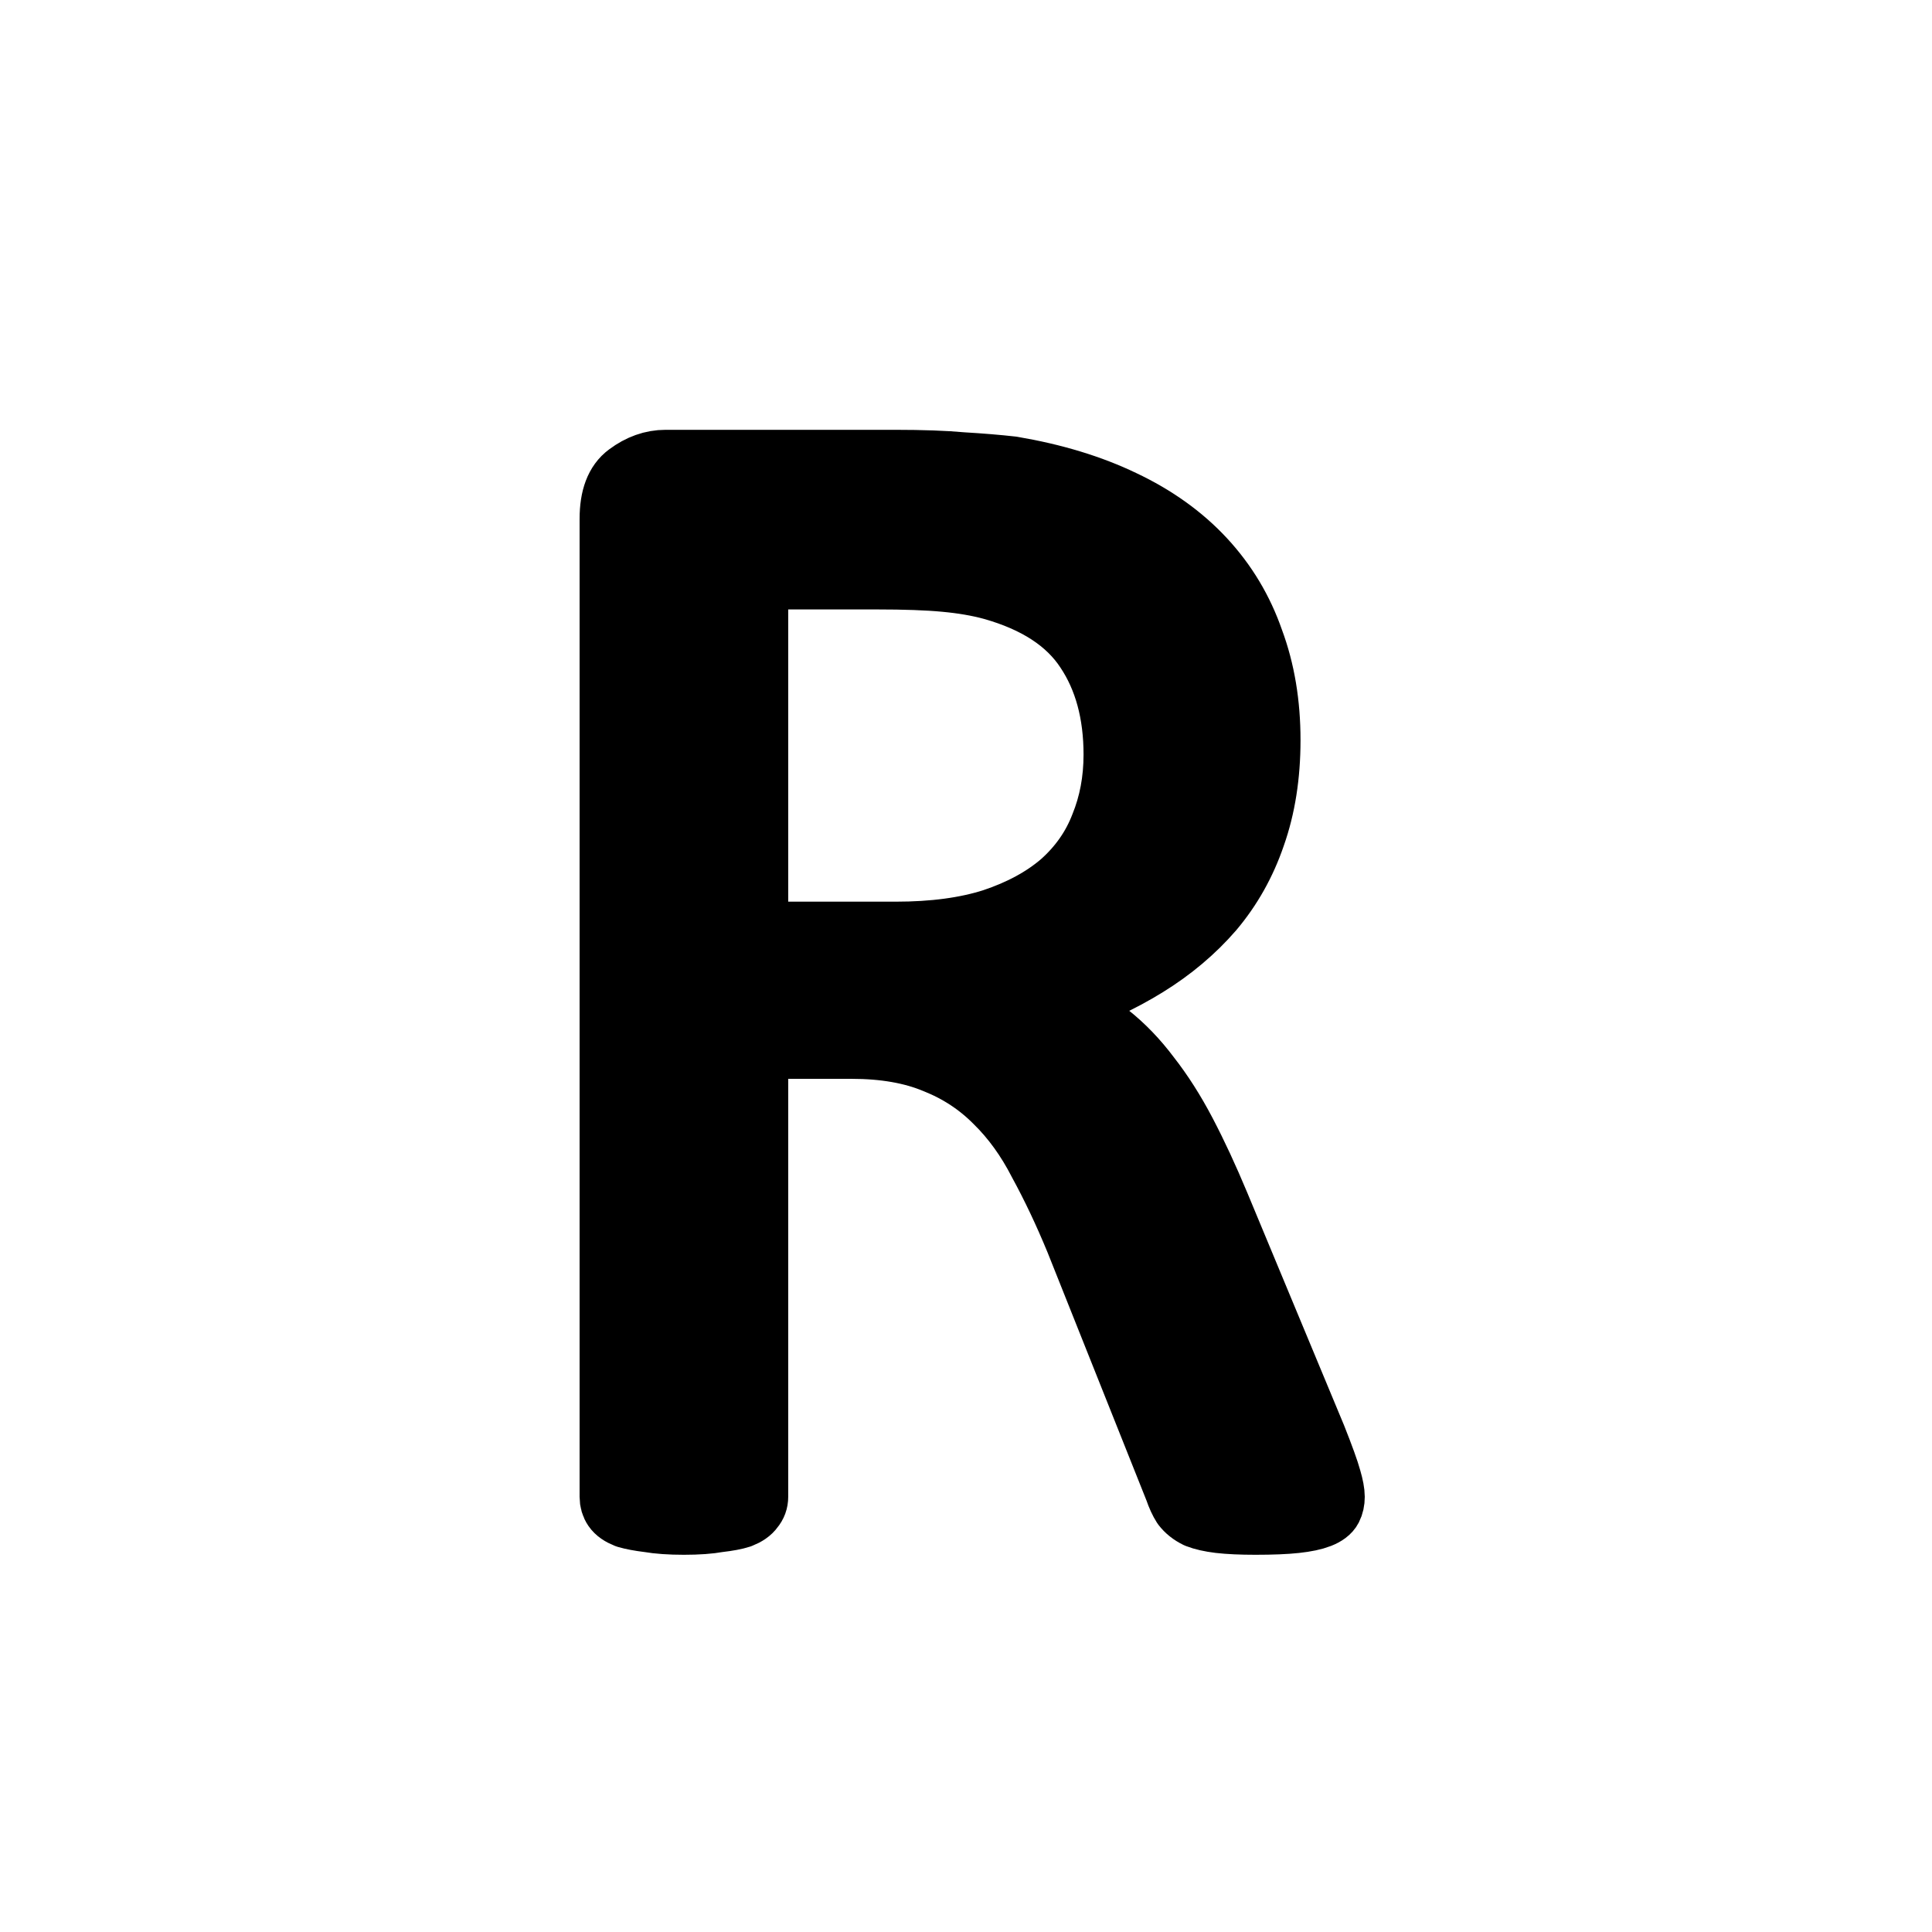
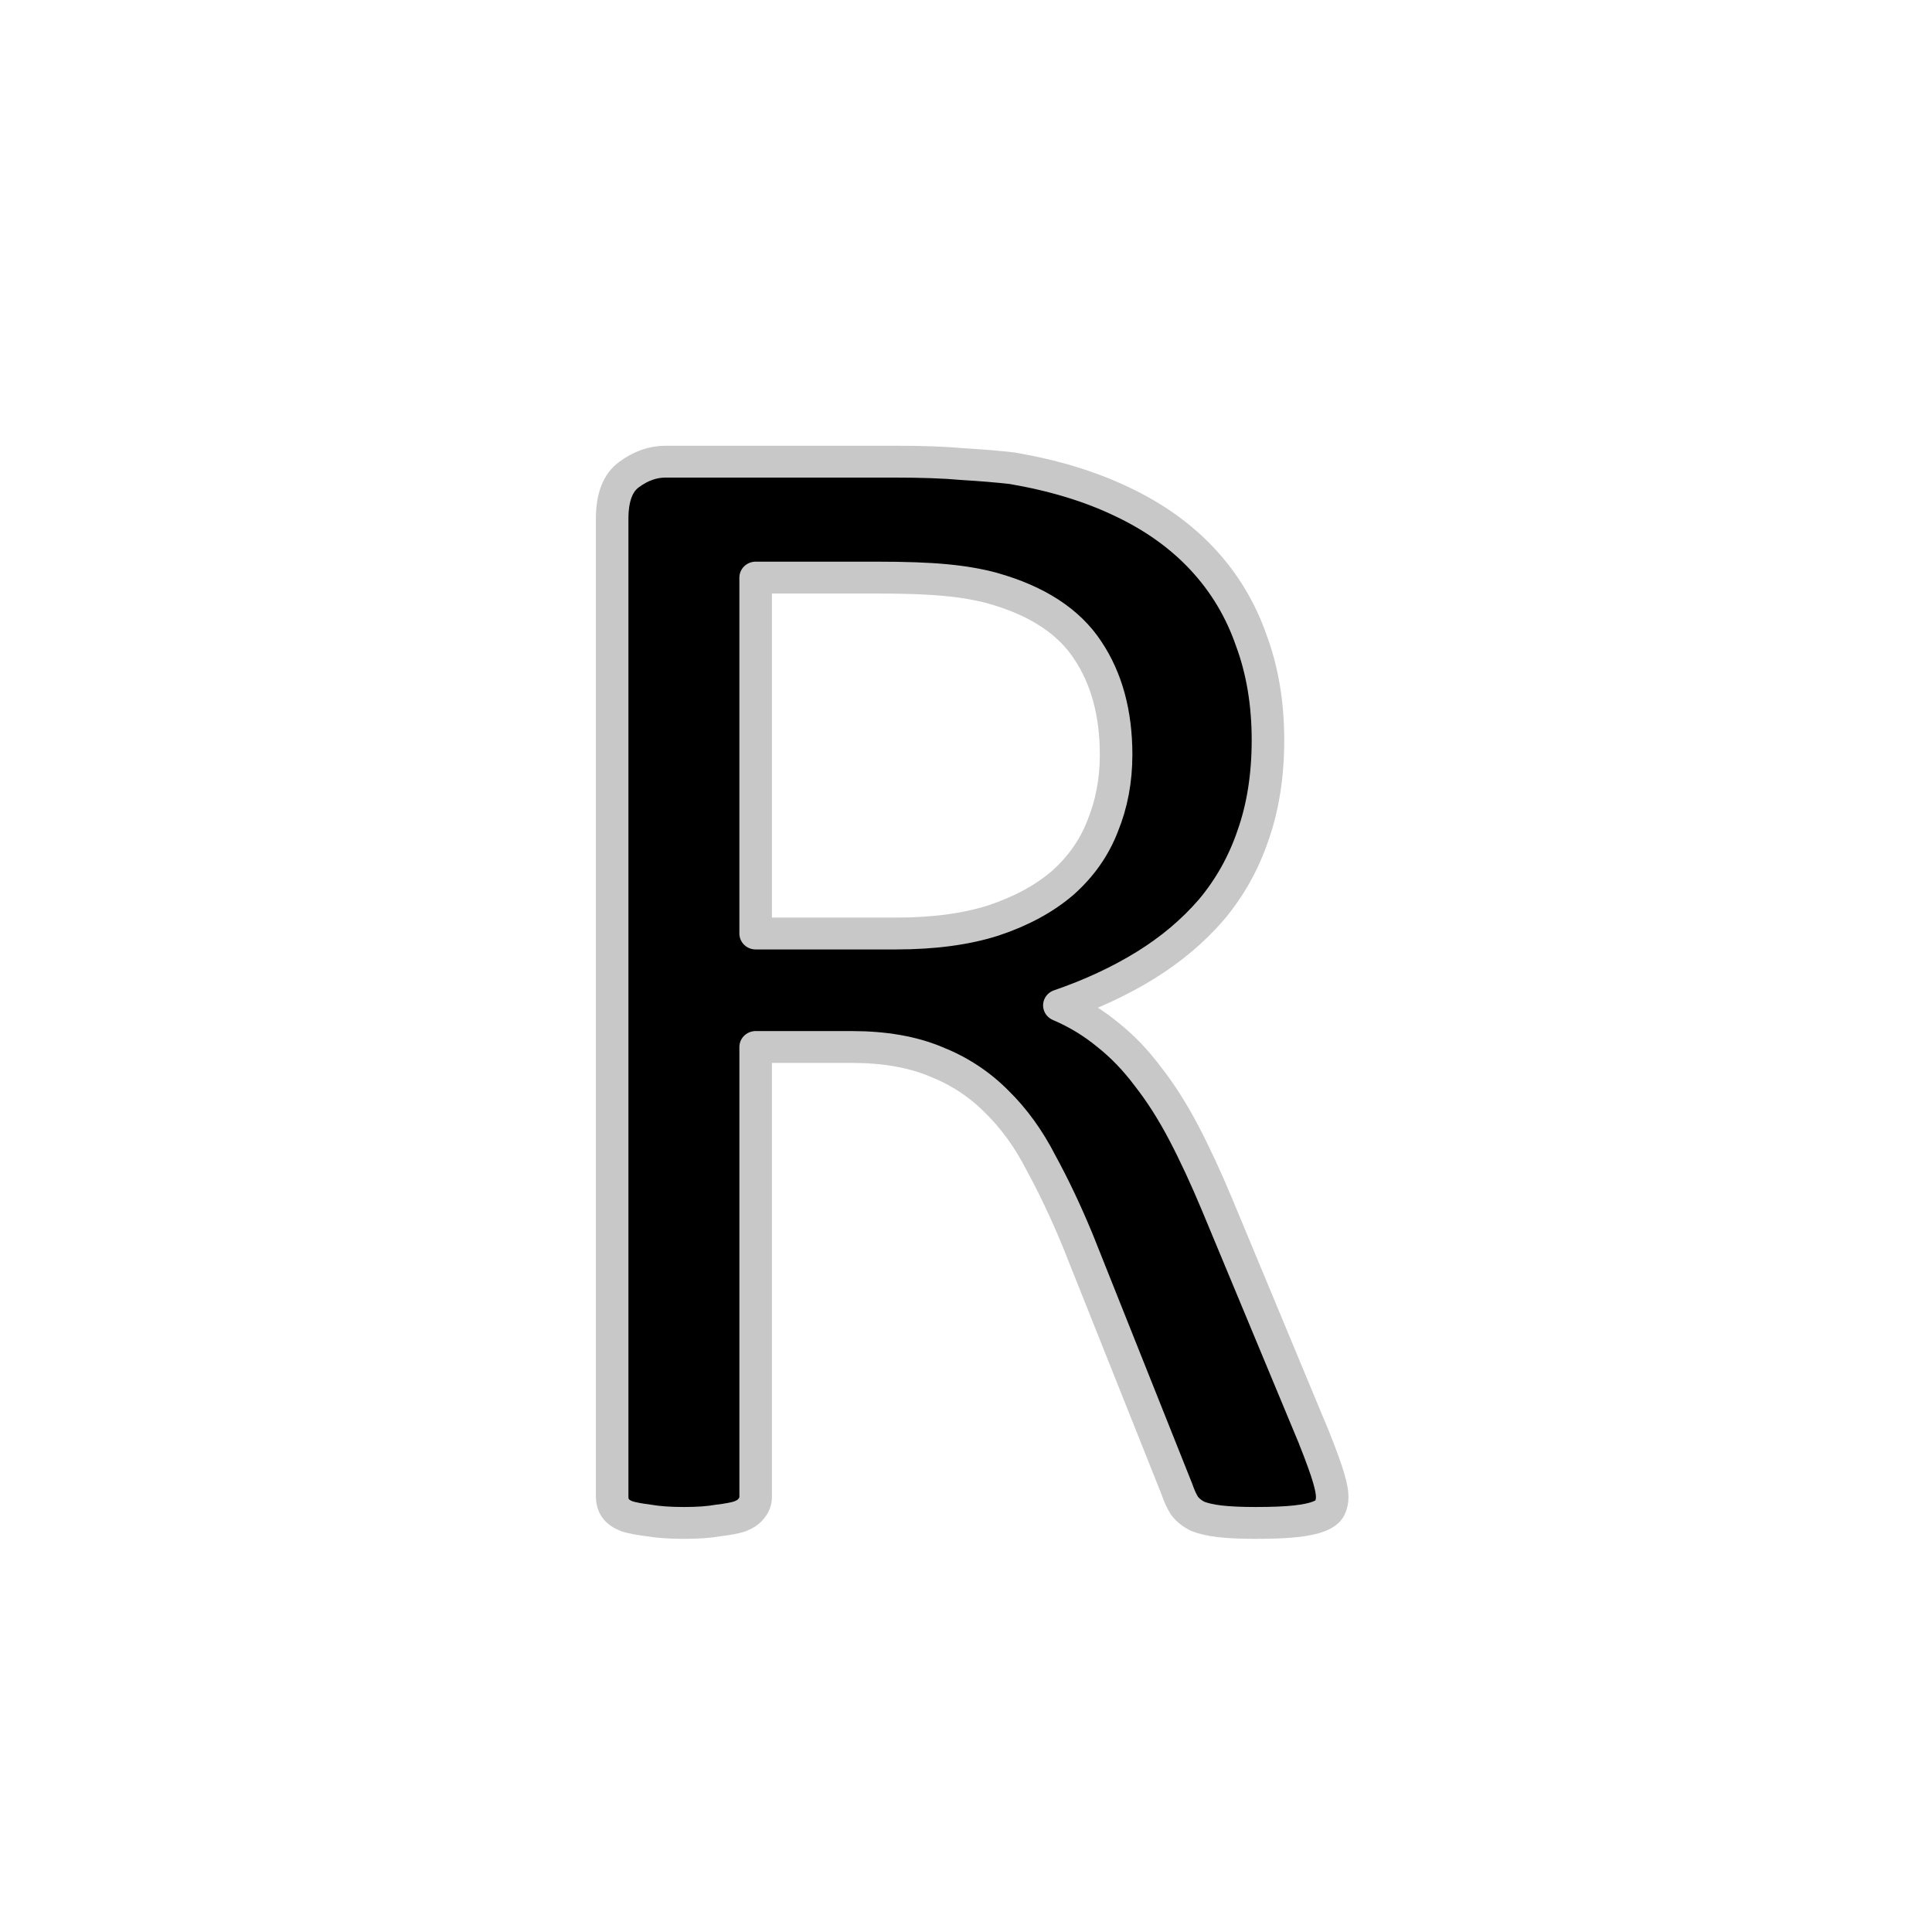
<svg xmlns="http://www.w3.org/2000/svg" height="300" viewBox="0 0 300 300" width="300">
-   <path d="M208.843 997.63q0 1.025-.385 1.794-.384.769-1.666 1.281-1.281.513-3.588.77-2.307.256-6.152.256-3.332 0-5.51-.257-2.05-.256-3.332-.769-1.282-.64-2.05-1.666-.641-1.025-1.154-2.563l-15.25-39.087q-2.692-6.664-5.639-12.174-2.82-5.639-6.792-9.612-3.973-4.1-9.355-6.28-5.383-2.306-12.944-2.306h-14.738v70.613q0 1.025-.64 1.794-.513.769-1.794 1.281-1.154.385-3.332.641-2.05.385-5.255.385-3.204 0-5.382-.385-2.05-.256-3.332-.64-1.282-.513-1.794-1.282-.513-.77-.513-1.794V844.102q0-4.998 2.563-6.92 2.691-2.051 5.639-2.051h35.242q6.28 0 10.38.384 4.23.257 7.562.641 9.611 1.666 16.916 5.255 7.433 3.588 12.43 9.098 4.999 5.511 7.434 12.688 2.563 7.048 2.563 15.634 0 8.33-2.307 14.994-2.179 6.536-6.408 11.662-4.229 4.998-10.124 8.715-5.895 3.716-13.2 6.28 4.101 1.793 7.433 4.613 3.332 2.691 6.152 6.536 2.947 3.844 5.51 8.842 2.563 4.998 5.126 11.278l14.866 36.523q1.794 4.614 2.307 6.536.513 1.794.513 2.82zM175.65 881.138q0-9.74-4.357-16.404-4.358-6.792-14.61-9.74-3.204-.896-7.305-1.28-3.972-.385-10.508-.385h-18.583v55.875h21.53q8.715 0 14.994-2.05 6.408-2.18 10.637-5.896 4.229-3.844 6.151-8.97 2.05-5.127 2.05-11.15z" stroke="#000" stroke-linejoin="bevel" stroke-width="10" transform="matrix(1.01097 0 0 .98915 -4.269 -754.383)" />
+   <path d="M208.843 997.63q0 1.025-.385 1.794-.384.769-1.666 1.281-1.281.513-3.588.77-2.307.256-6.152.256-3.332 0-5.51-.257-2.05-.256-3.332-.769-1.282-.64-2.05-1.666-.641-1.025-1.154-2.563l-15.25-39.087q-2.692-6.664-5.639-12.174-2.82-5.639-6.792-9.612-3.973-4.1-9.355-6.28-5.383-2.306-12.944-2.306h-14.738v70.613q0 1.025-.64 1.794-.513.769-1.794 1.281-1.154.385-3.332.641-2.05.385-5.255.385-3.204 0-5.382-.385-2.05-.256-3.332-.64-1.282-.513-1.794-1.282-.513-.77-.513-1.794V844.102q0-4.998 2.563-6.92 2.691-2.051 5.639-2.051h35.242q6.28 0 10.38.384 4.23.257 7.562.641 9.611 1.666 16.916 5.255 7.433 3.588 12.43 9.098 4.999 5.511 7.434 12.688 2.563 7.048 2.563 15.634 0 8.33-2.307 14.994-2.179 6.536-6.408 11.662-4.229 4.998-10.124 8.715-5.895 3.716-13.2 6.28 4.101 1.793 7.433 4.613 3.332 2.691 6.152 6.536 2.947 3.844 5.51 8.842 2.563 4.998 5.126 11.278l14.866 36.523q1.794 4.614 2.307 6.536.513 1.794.513 2.82zM175.65 881.138q0-9.74-4.357-16.404-4.358-6.792-14.61-9.74-3.204-.896-7.305-1.28-3.972-.385-10.508-.385h-18.583v55.875h21.53q8.715 0 14.994-2.05 6.408-2.18 10.637-5.896 4.229-3.844 6.151-8.97 2.05-5.127 2.05-11.15z" fill="#000" stroke="#c8c8c8" stroke-linejoin="round" stroke-width="5" transform="matrix(1.01097 0 0 .98915 -4.269 -754.383)" />
</svg>
